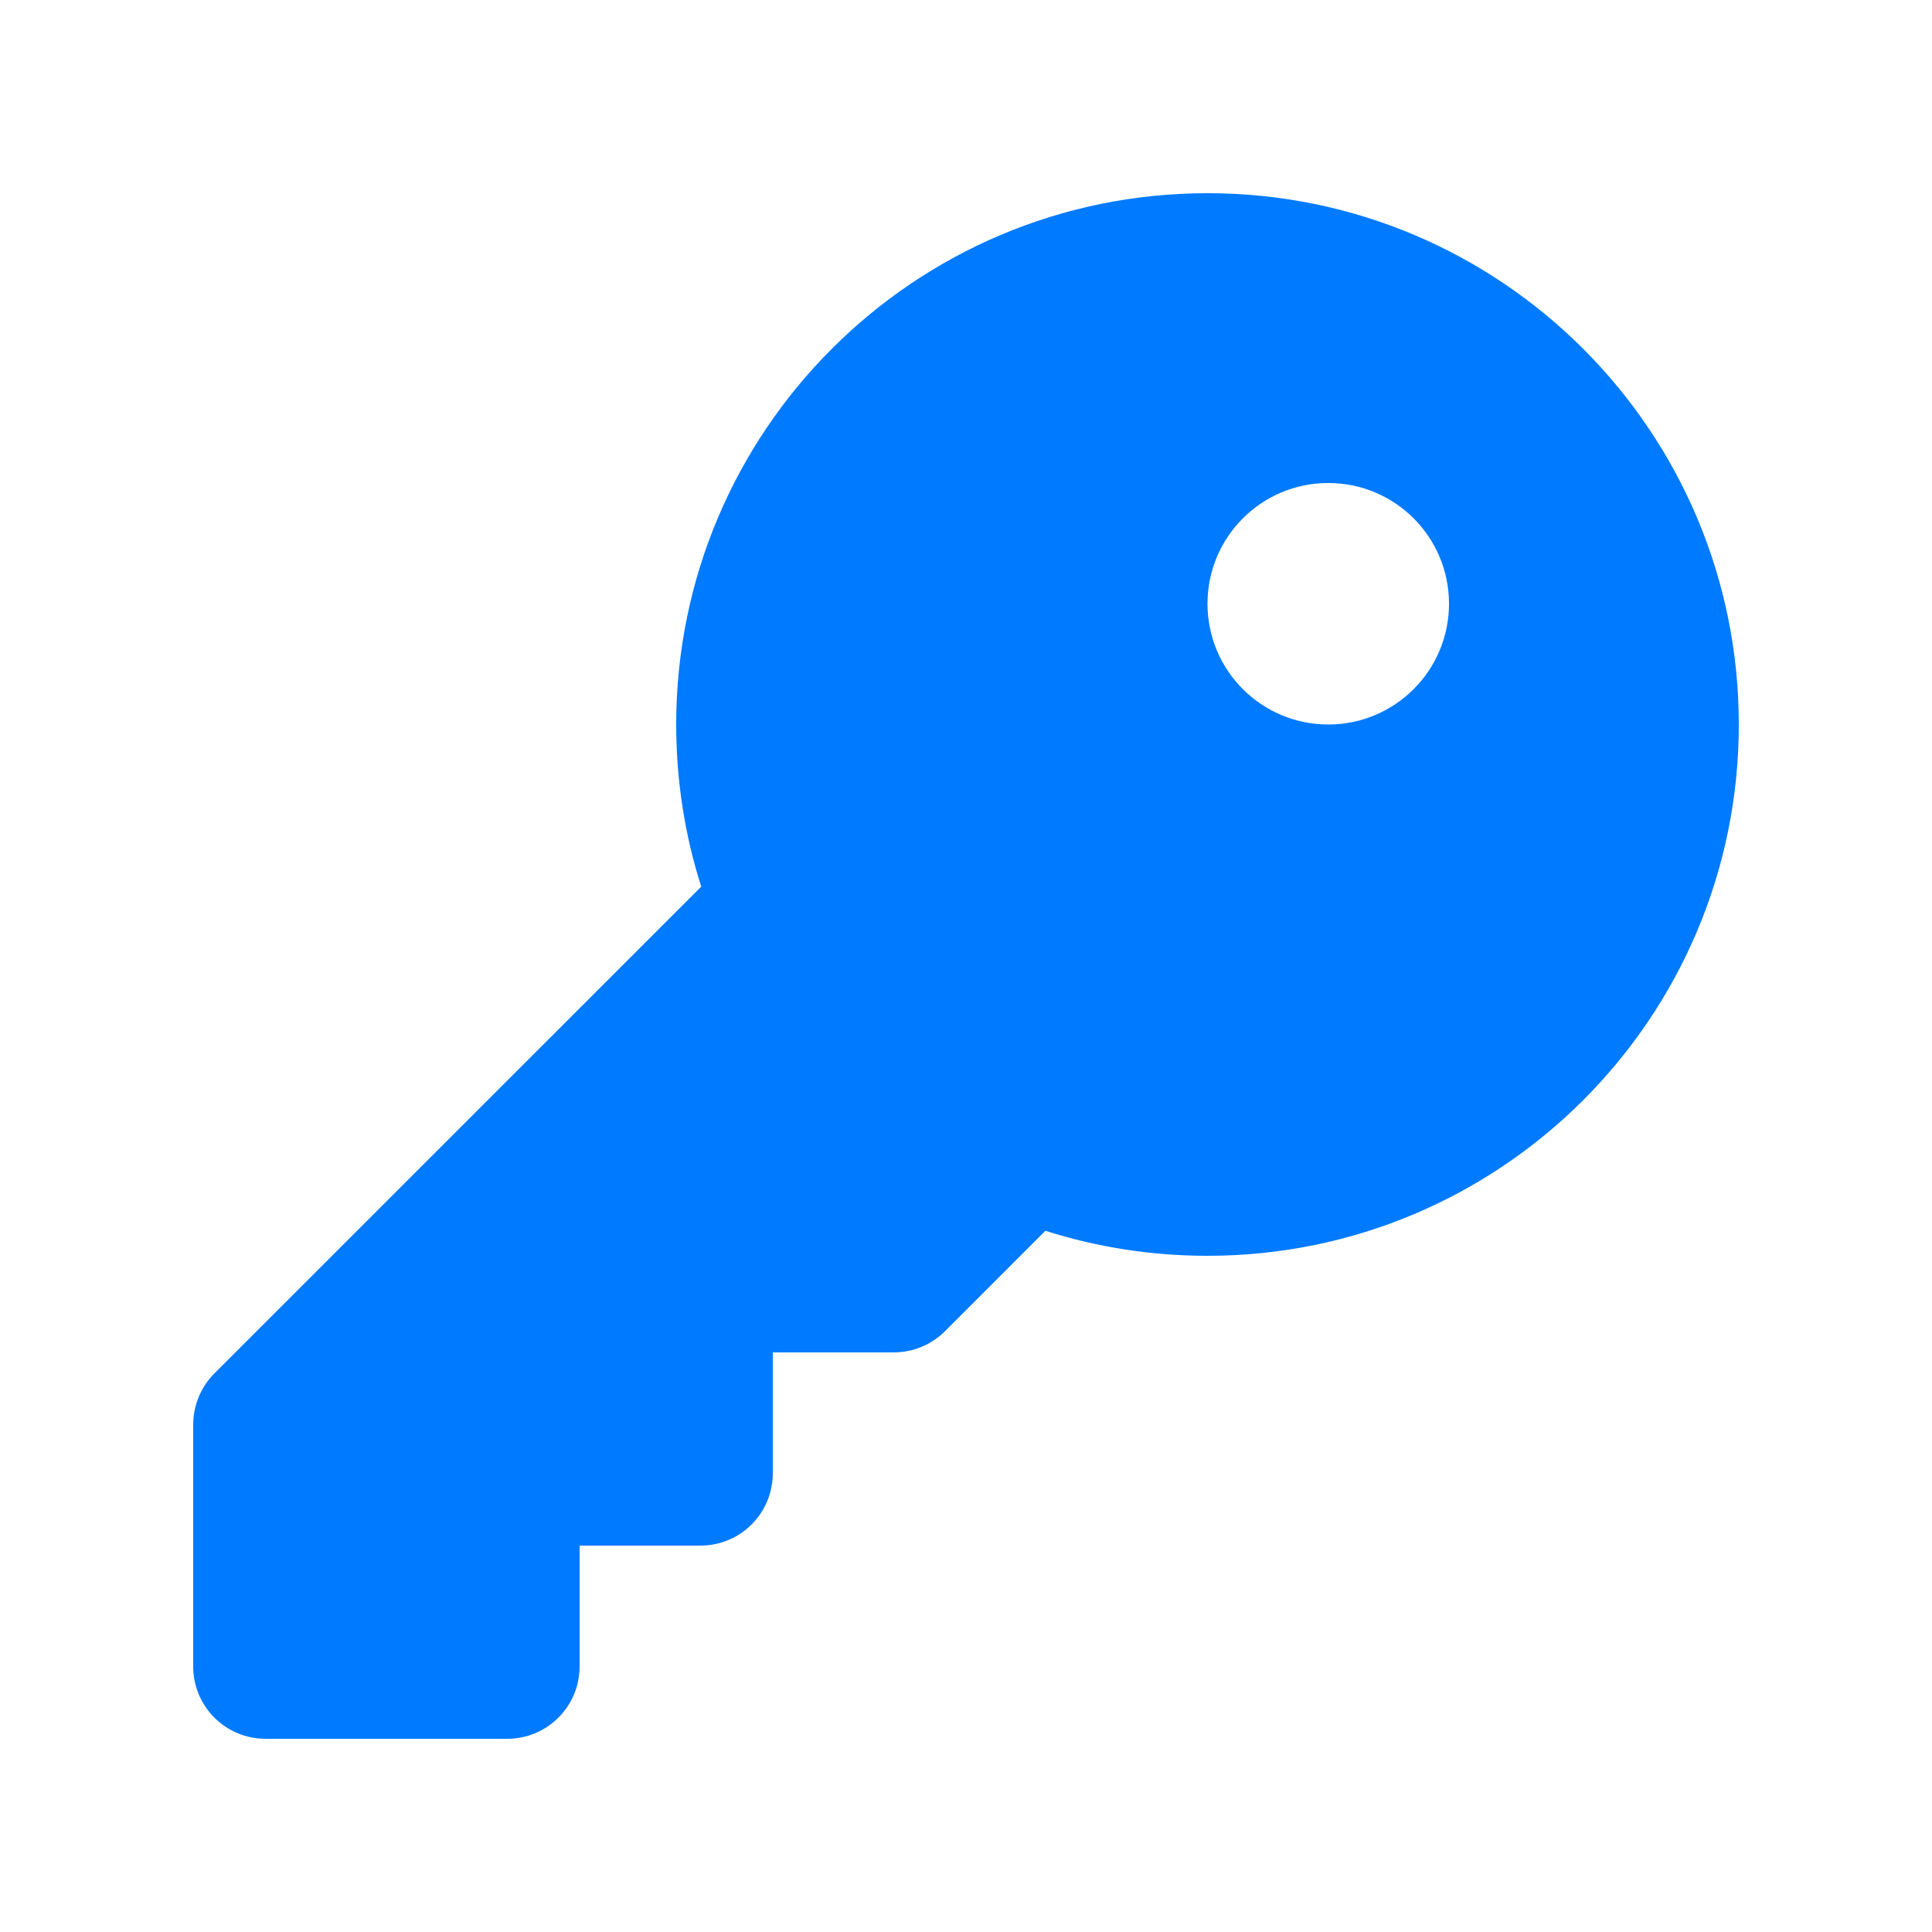
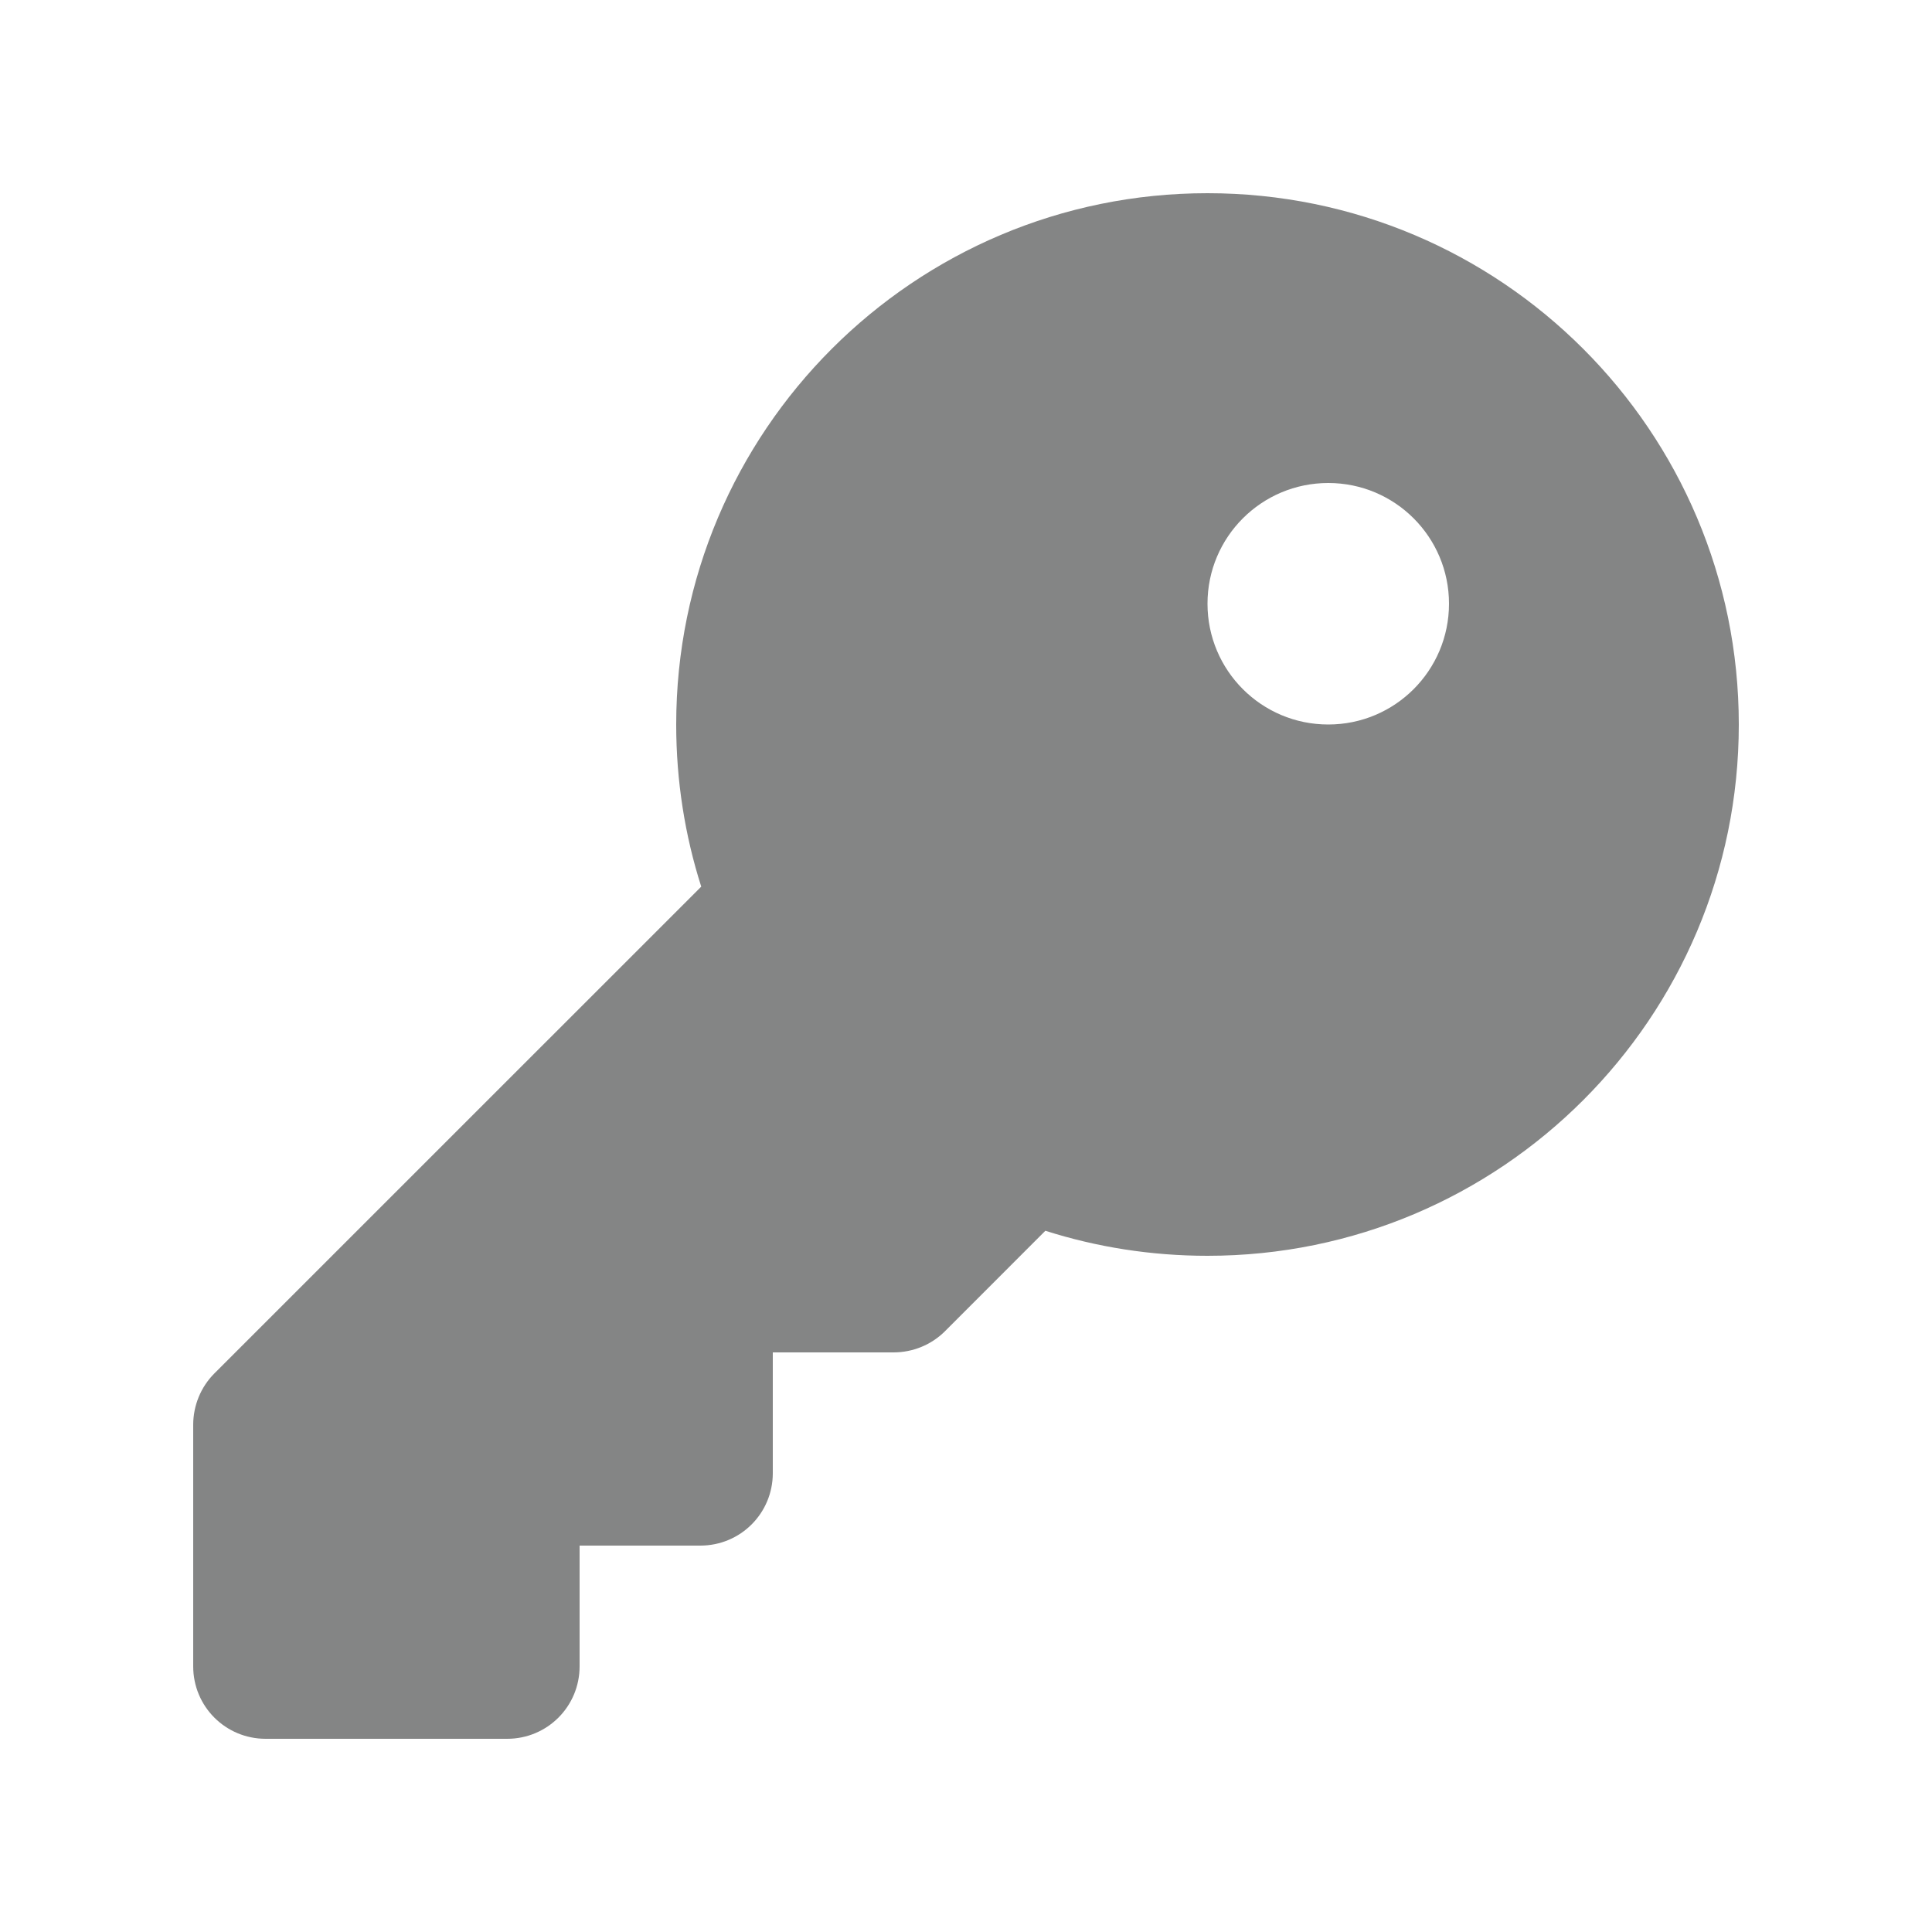
<svg xmlns="http://www.w3.org/2000/svg" width="25" height="25" viewBox="0 0 25 25" fill="none">
-   <path d="M15.625 16.25C19.422 16.25 22.5 13.172 22.5 9.375C22.5 5.578 19.422 2.5 15.625 2.5C11.828 2.5 8.75 5.578 8.75 9.375C8.75 10.105 8.863 10.812 9.074 11.473L2.773 17.773C2.598 17.949 2.5 18.188 2.5 18.438V21.562C2.5 22.082 2.918 22.5 3.438 22.5H6.562C7.082 22.5 7.5 22.082 7.5 21.562V20H9.062C9.582 20 10 19.582 10 19.062V17.5H11.562C11.812 17.5 12.051 17.402 12.227 17.227L13.527 15.926C14.188 16.137 14.895 16.25 15.625 16.25ZM17.188 6.25C18.051 6.25 18.75 6.949 18.75 7.812C18.75 8.676 18.051 9.375 17.188 9.375C16.324 9.375 15.625 8.676 15.625 7.812C15.625 6.949 16.324 6.25 17.188 6.25Z" fill="#007AFF" />
+   <path d="M15.625 16.25C19.422 16.25 22.5 13.172 22.5 9.375C22.5 5.578 19.422 2.5 15.625 2.5C11.828 2.5 8.75 5.578 8.75 9.375C8.75 10.105 8.863 10.812 9.074 11.473L2.773 17.773C2.598 17.949 2.5 18.188 2.5 18.438V21.562C2.5 22.082 2.918 22.5 3.438 22.5H6.562C7.082 22.5 7.5 22.082 7.5 21.562V20H9.062C9.582 20 10 19.582 10 19.062V17.5H11.562C11.812 17.5 12.051 17.402 12.227 17.227L13.527 15.926C14.188 16.137 14.895 16.25 15.625 16.25ZM17.188 6.25C18.051 6.25 18.75 6.949 18.75 7.812C18.75 8.676 18.051 9.375 17.188 9.375C16.324 9.375 15.625 8.676 15.625 7.812C15.625 6.949 16.324 6.25 17.188 6.25Z" fill="#848585" />
</svg>
